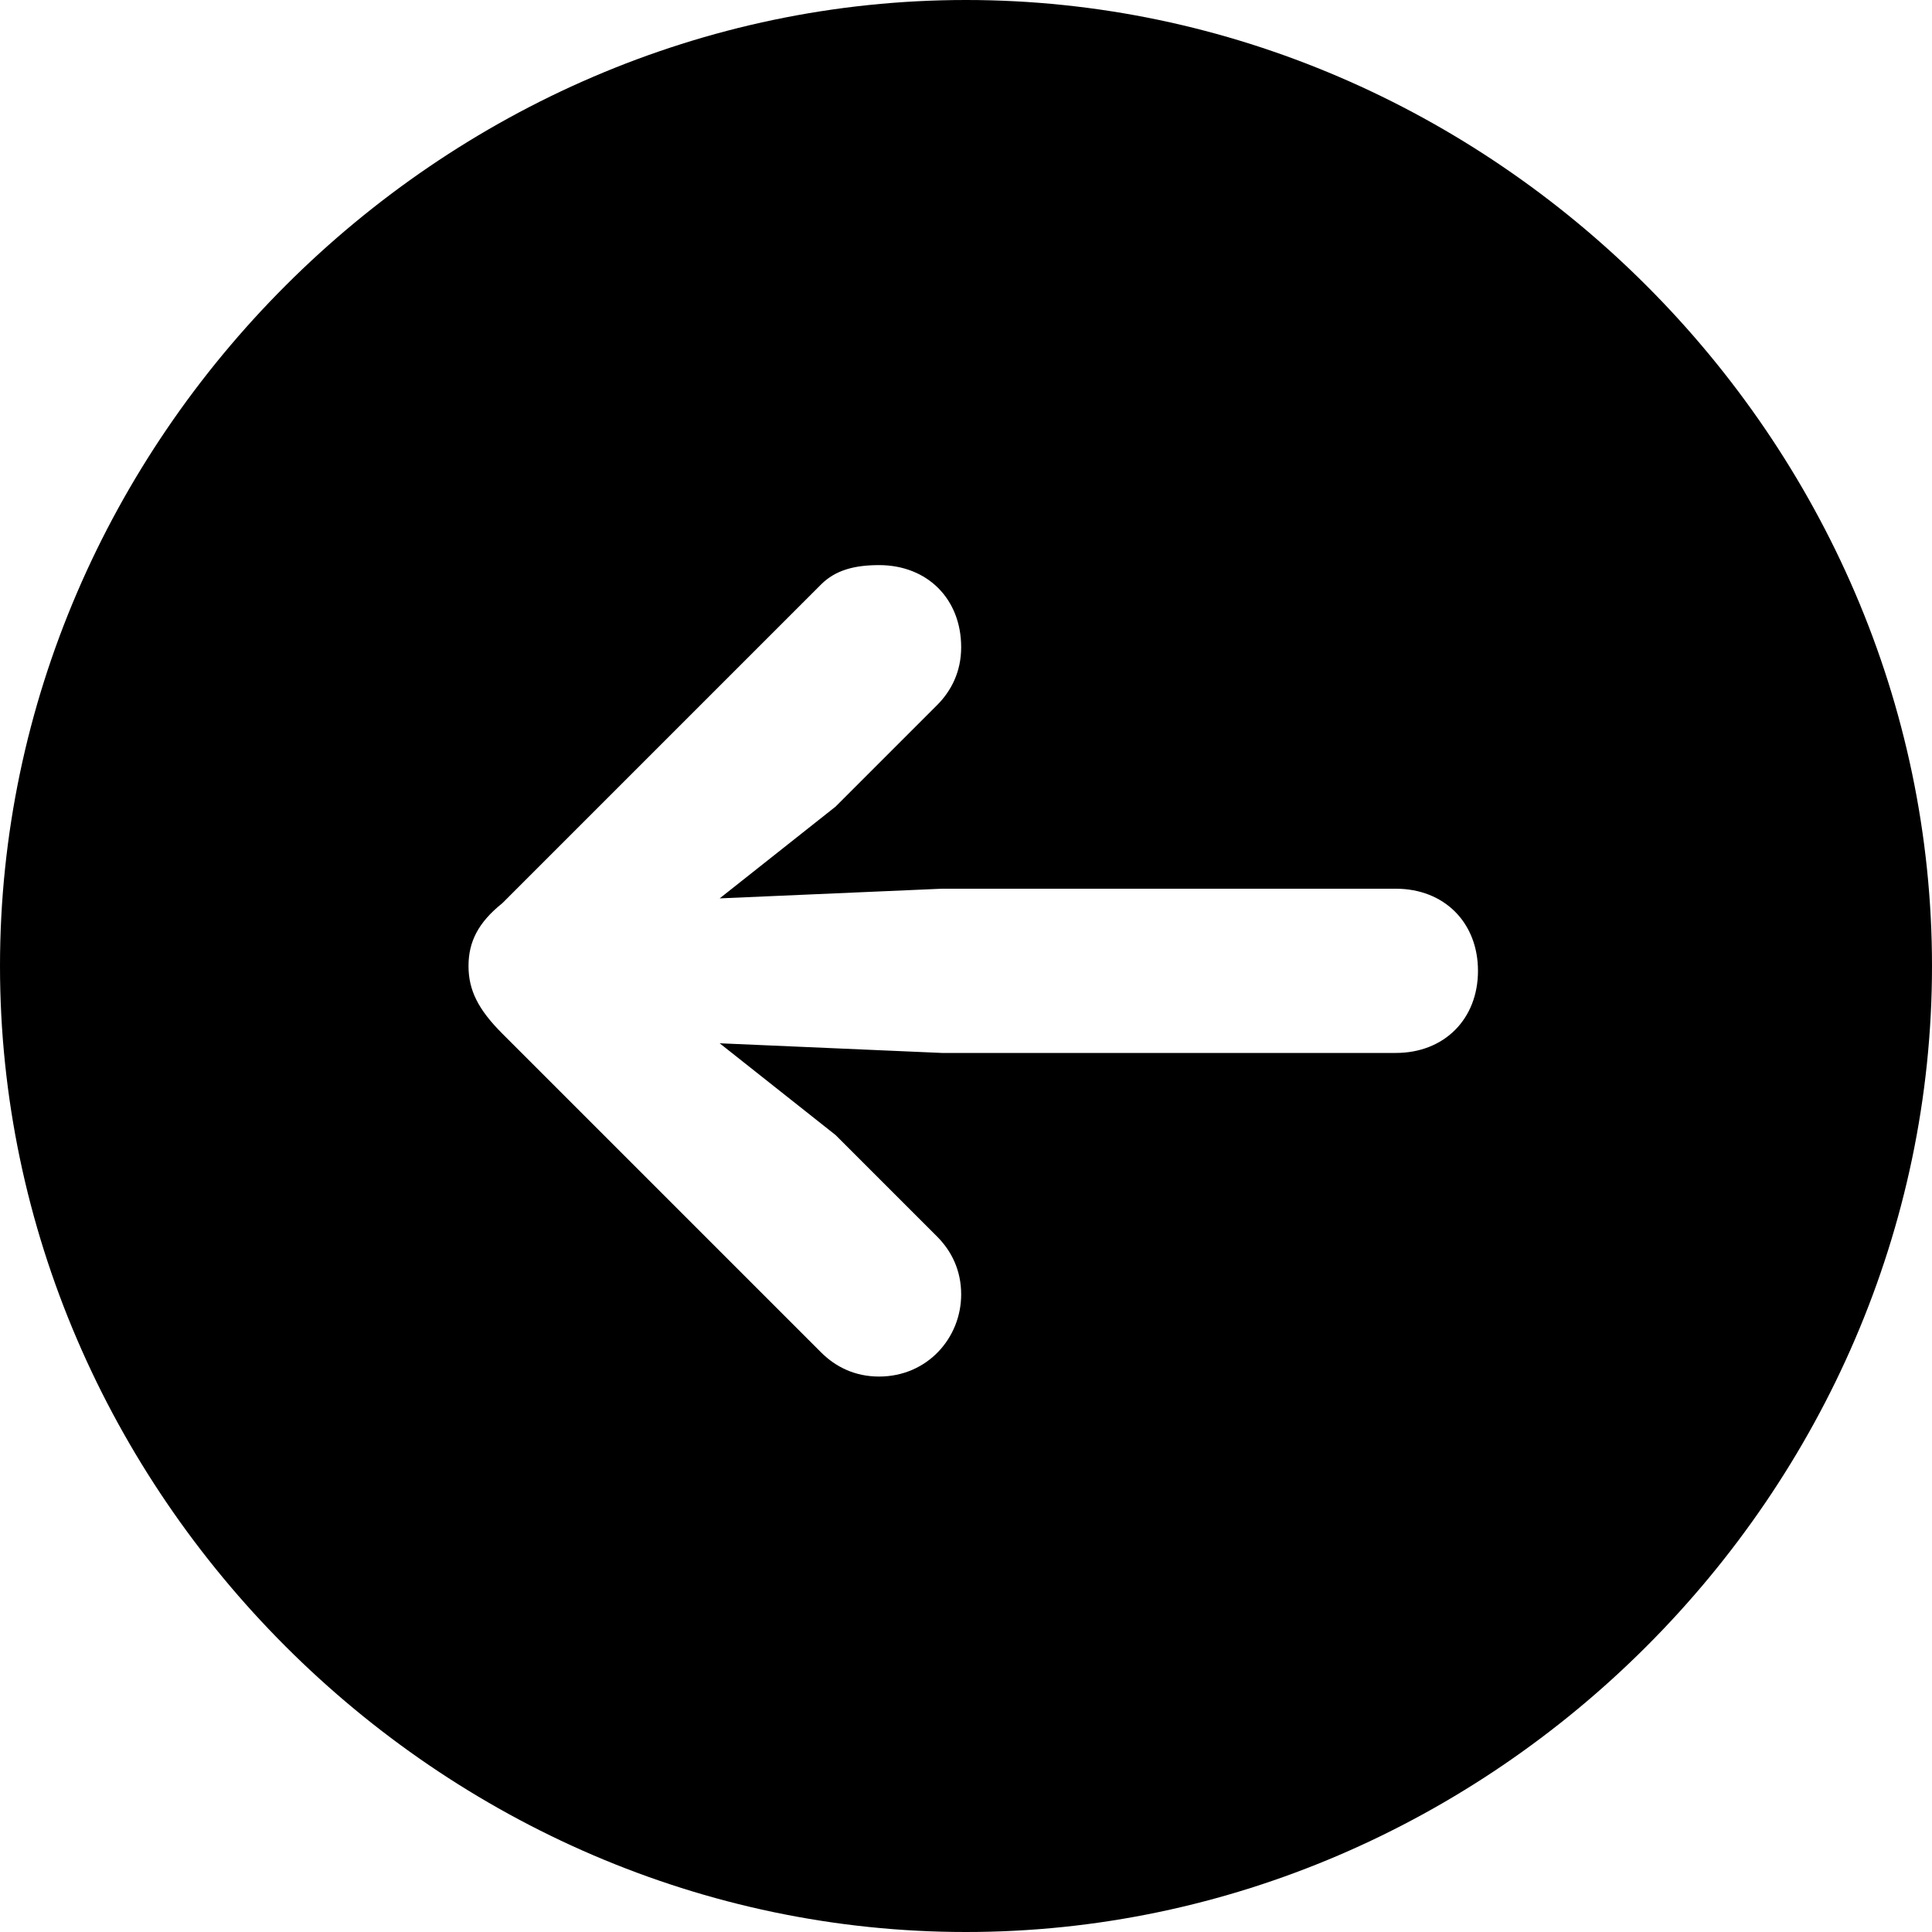
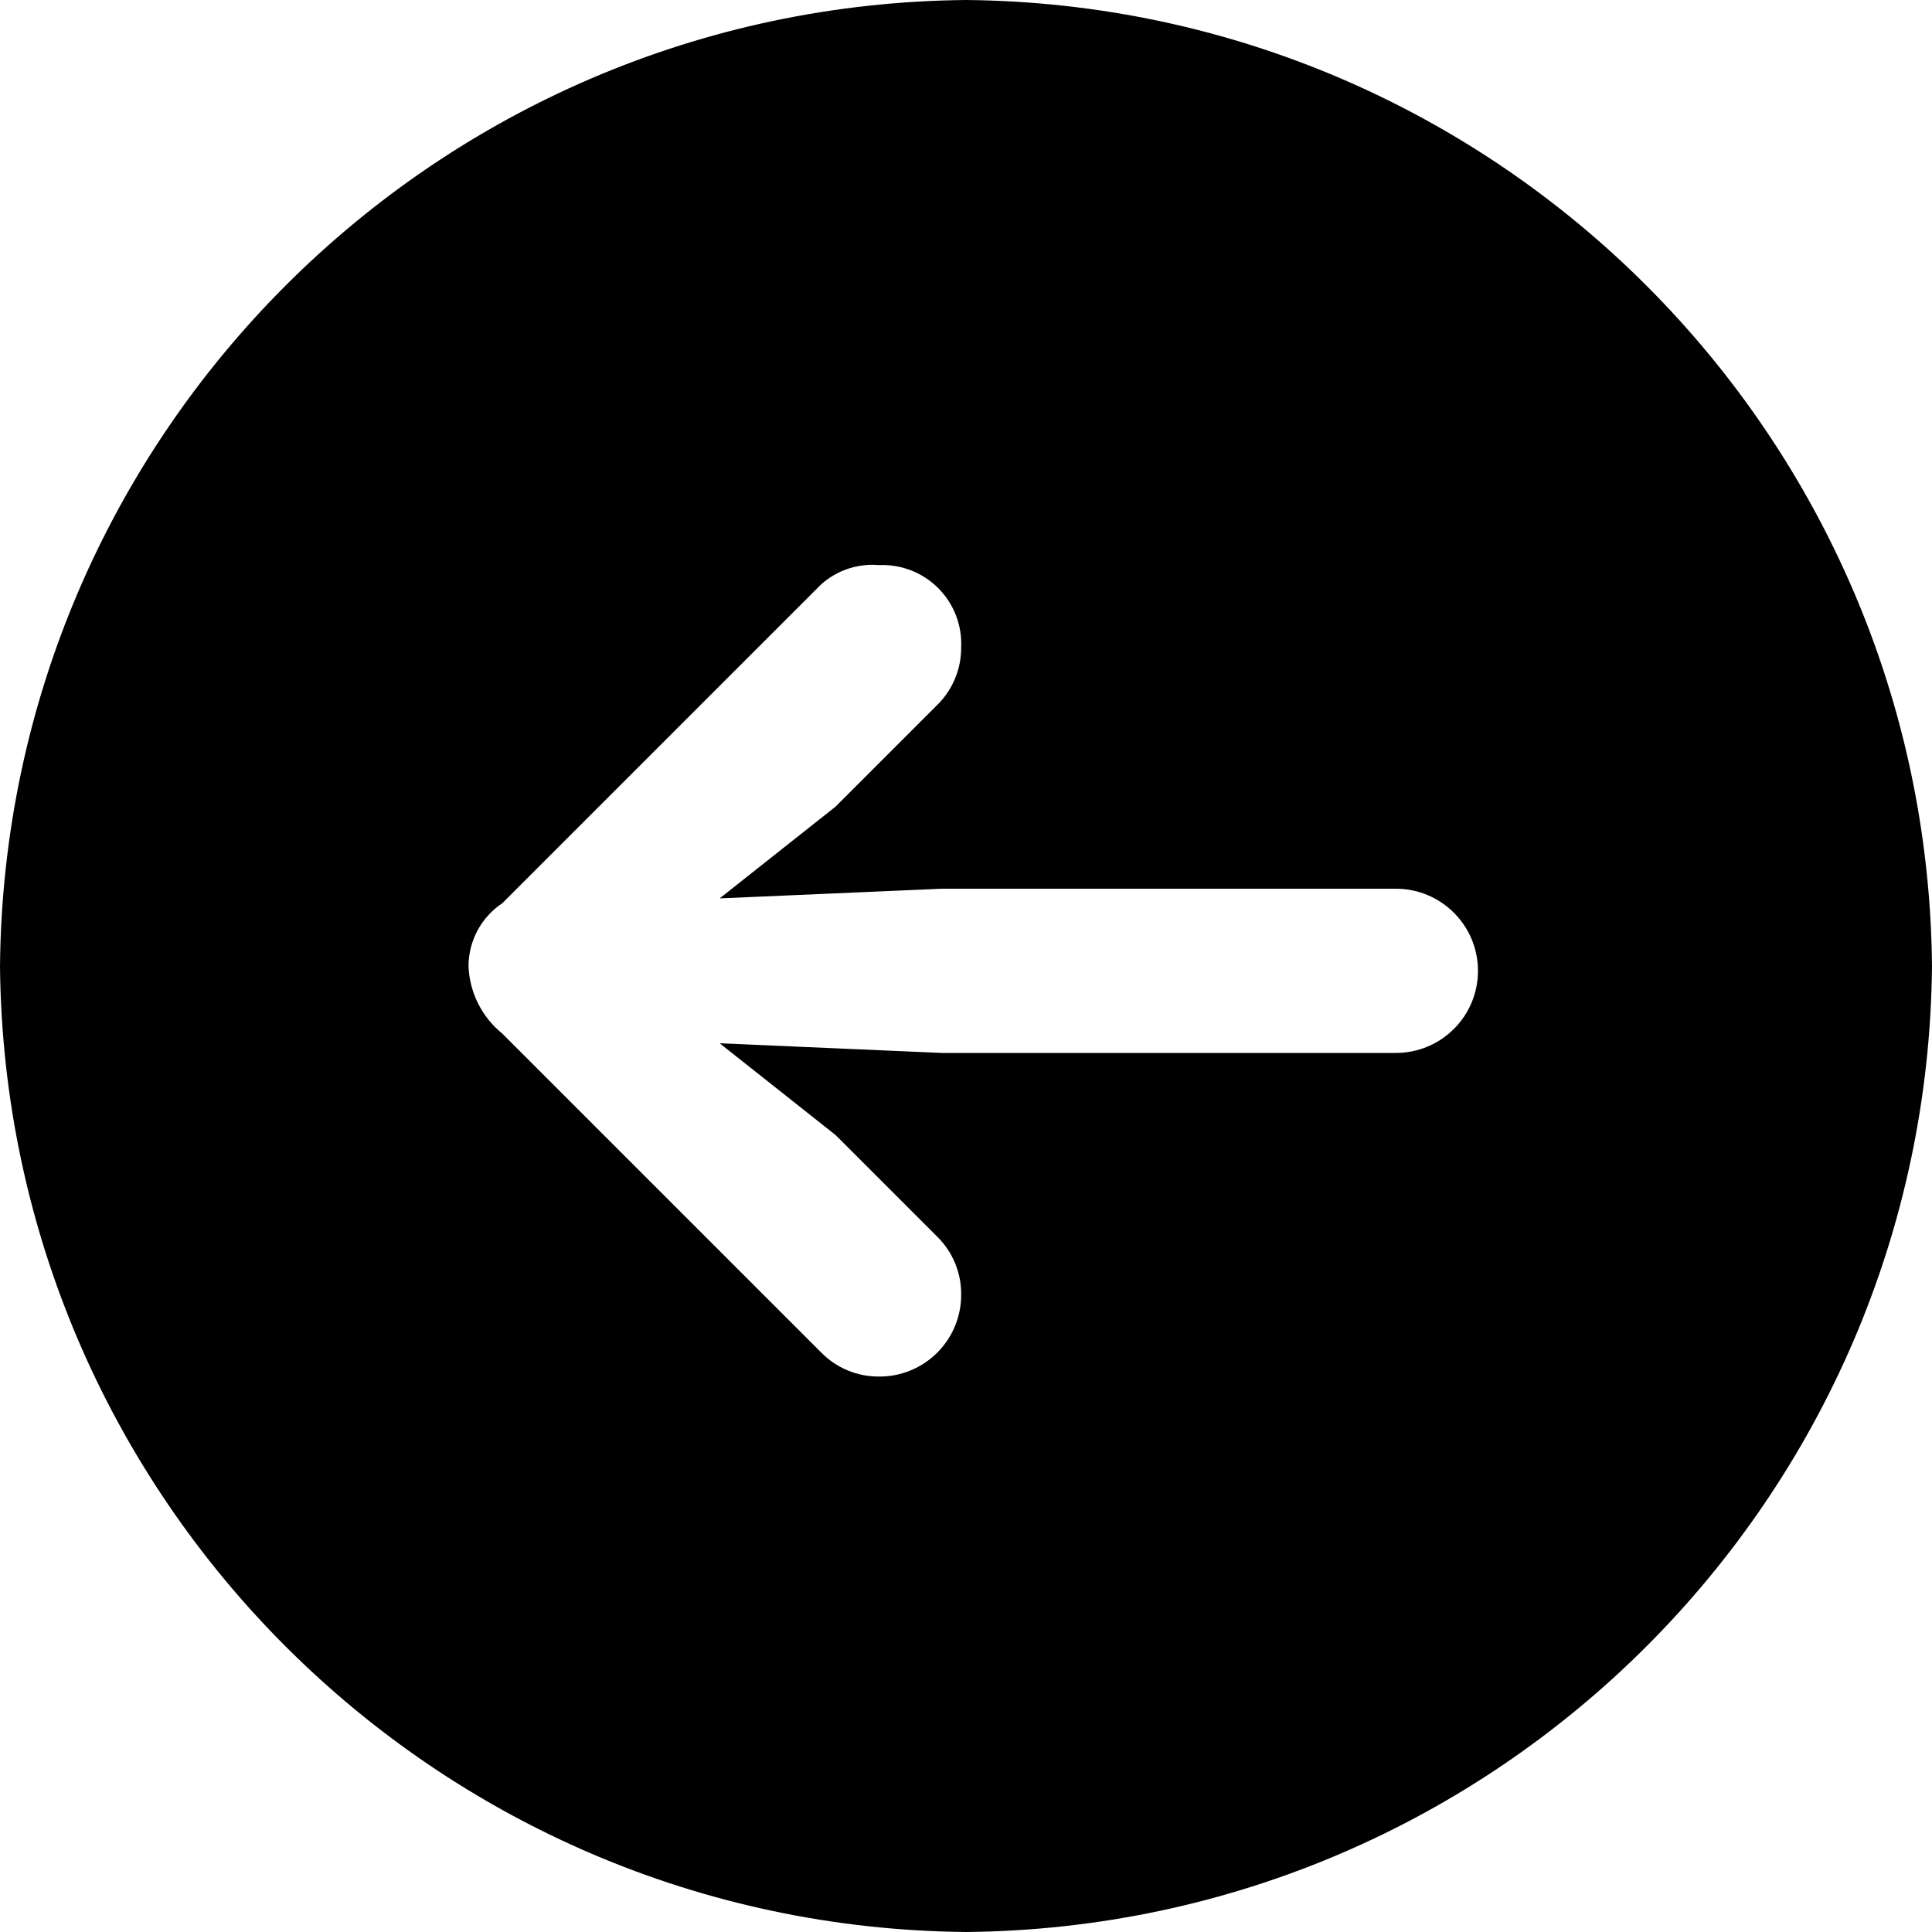
- <svg xmlns="http://www.w3.org/2000/svg" version="1.1" id="Layer_1" x="0px" y="0px" viewBox="0 0 40 40" style="enable-background:new 0 0 40 40;" xml:space="preserve">
-   <path d="M20,0C9.1,0,0,9.1,0,20s9.1,20,20,20s20-9.1,20-20S30.9,0,20,0z M28.9,21.8h-9.4l-4.6-0.2l2.4,1.9l2.1,2.1  c0.3,0.3,0.5,0.7,0.5,1.2c0,0.9-0.7,1.7-1.7,1.7c-0.5,0-0.9-0.2-1.2-0.5l-6.6-6.6c-0.5-0.5-0.7-0.9-0.7-1.4s0.2-0.9,0.7-1.3l6.6-6.6  c0.3-0.3,0.7-0.4,1.2-0.4c1,0,1.7,0.7,1.7,1.7c0,0.5-0.2,0.9-0.5,1.2l-2.1,2.1l-2.4,1.9l4.6-0.2h9.4c1,0,1.7,0.7,1.7,1.7  S29.9,21.8,28.9,21.8z" />
+ <svg xmlns="http://www.w3.org/2000/svg" id="Layer_1" data-name="Layer 1" viewBox="0 0 40 40">
+   <path d="M20,0A20.19,20.19,0,0,0,0,20,20.19,20.19,0,0,0,20,40,20.19,20.19,0,0,0,40,20,20.19,20.19,0,0,0,20,0Zm8.9,21.8H19.5l-4.6-.2,2.4,1.9,2.1,2.1a1.66,1.66,0,0,1,.5,1.2,1.69,1.69,0,0,1-1.7,1.7A1.66,1.66,0,0,1,17,28l-6.6-6.6A1.89,1.89,0,0,1,9.7,20a1.57,1.57,0,0,1,.7-1.3L17,12.1a1.59,1.59,0,0,1,1.2-.4,1.63,1.63,0,0,1,1.7,1.7,1.66,1.66,0,0,1-.5,1.2l-2.1,2.1-2.4,1.9,4.6-.2h9.4a1.7,1.7,0,1,1,0,3.4Z" />
</svg>
